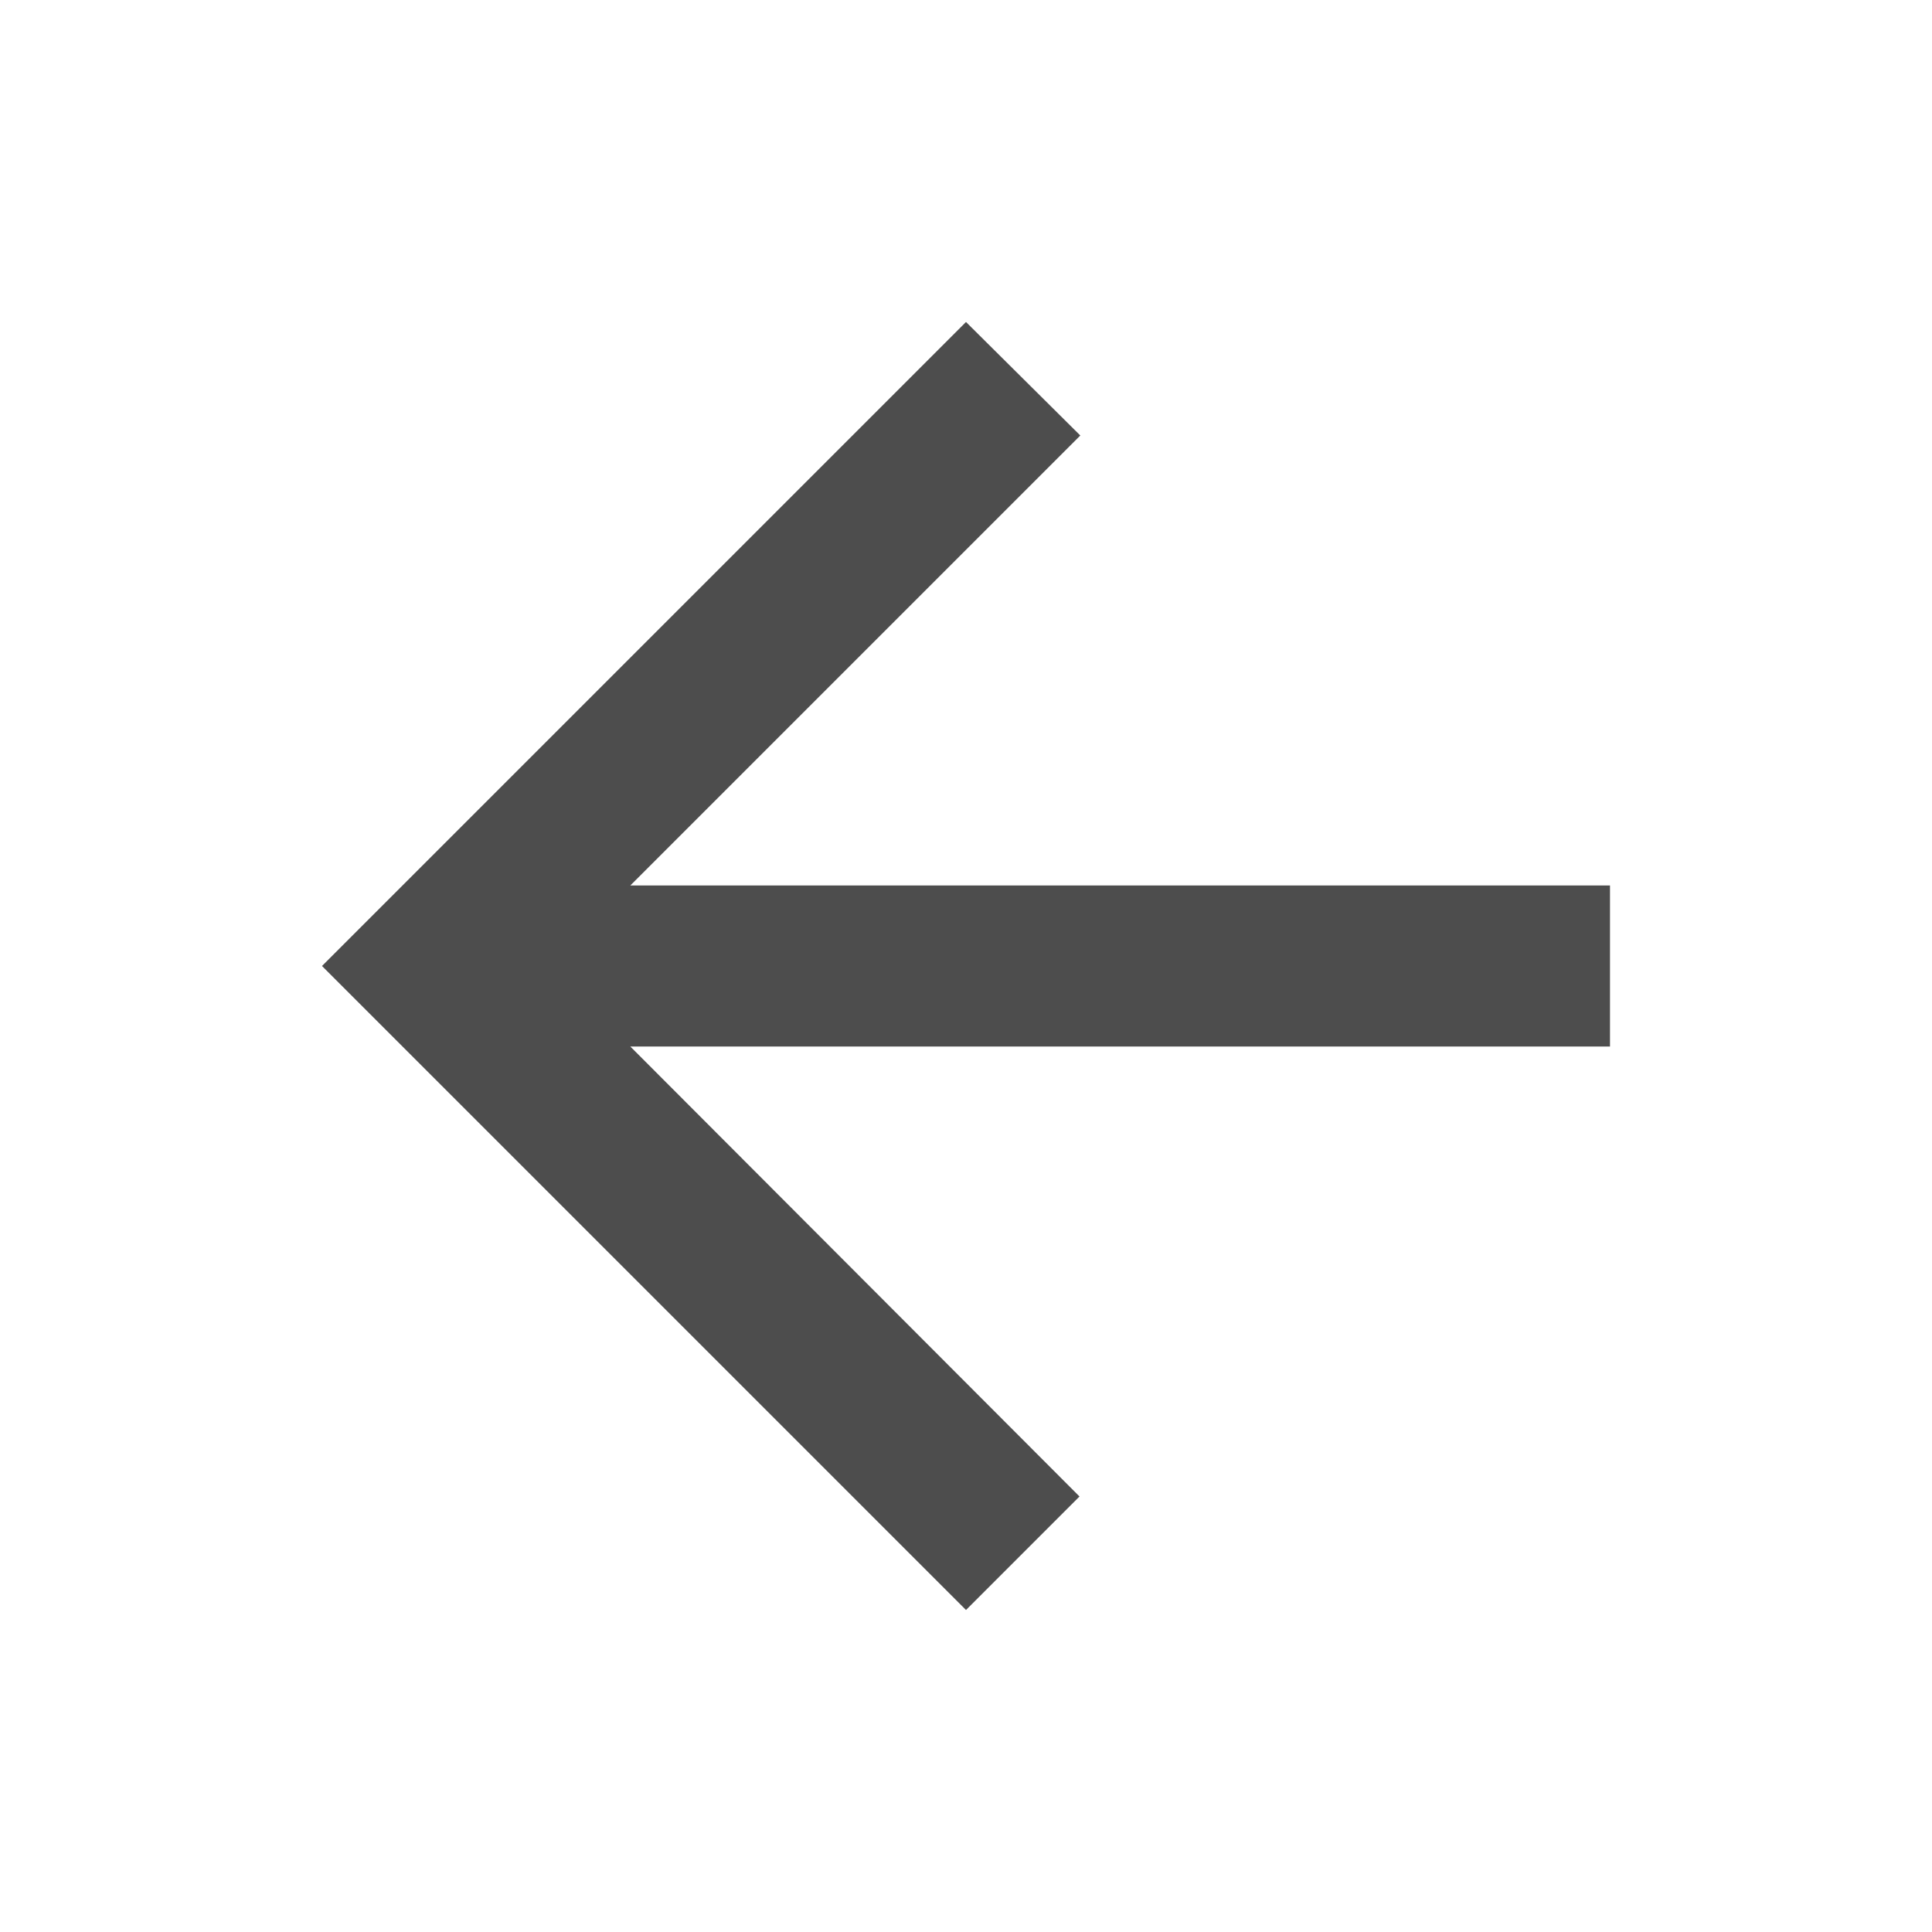
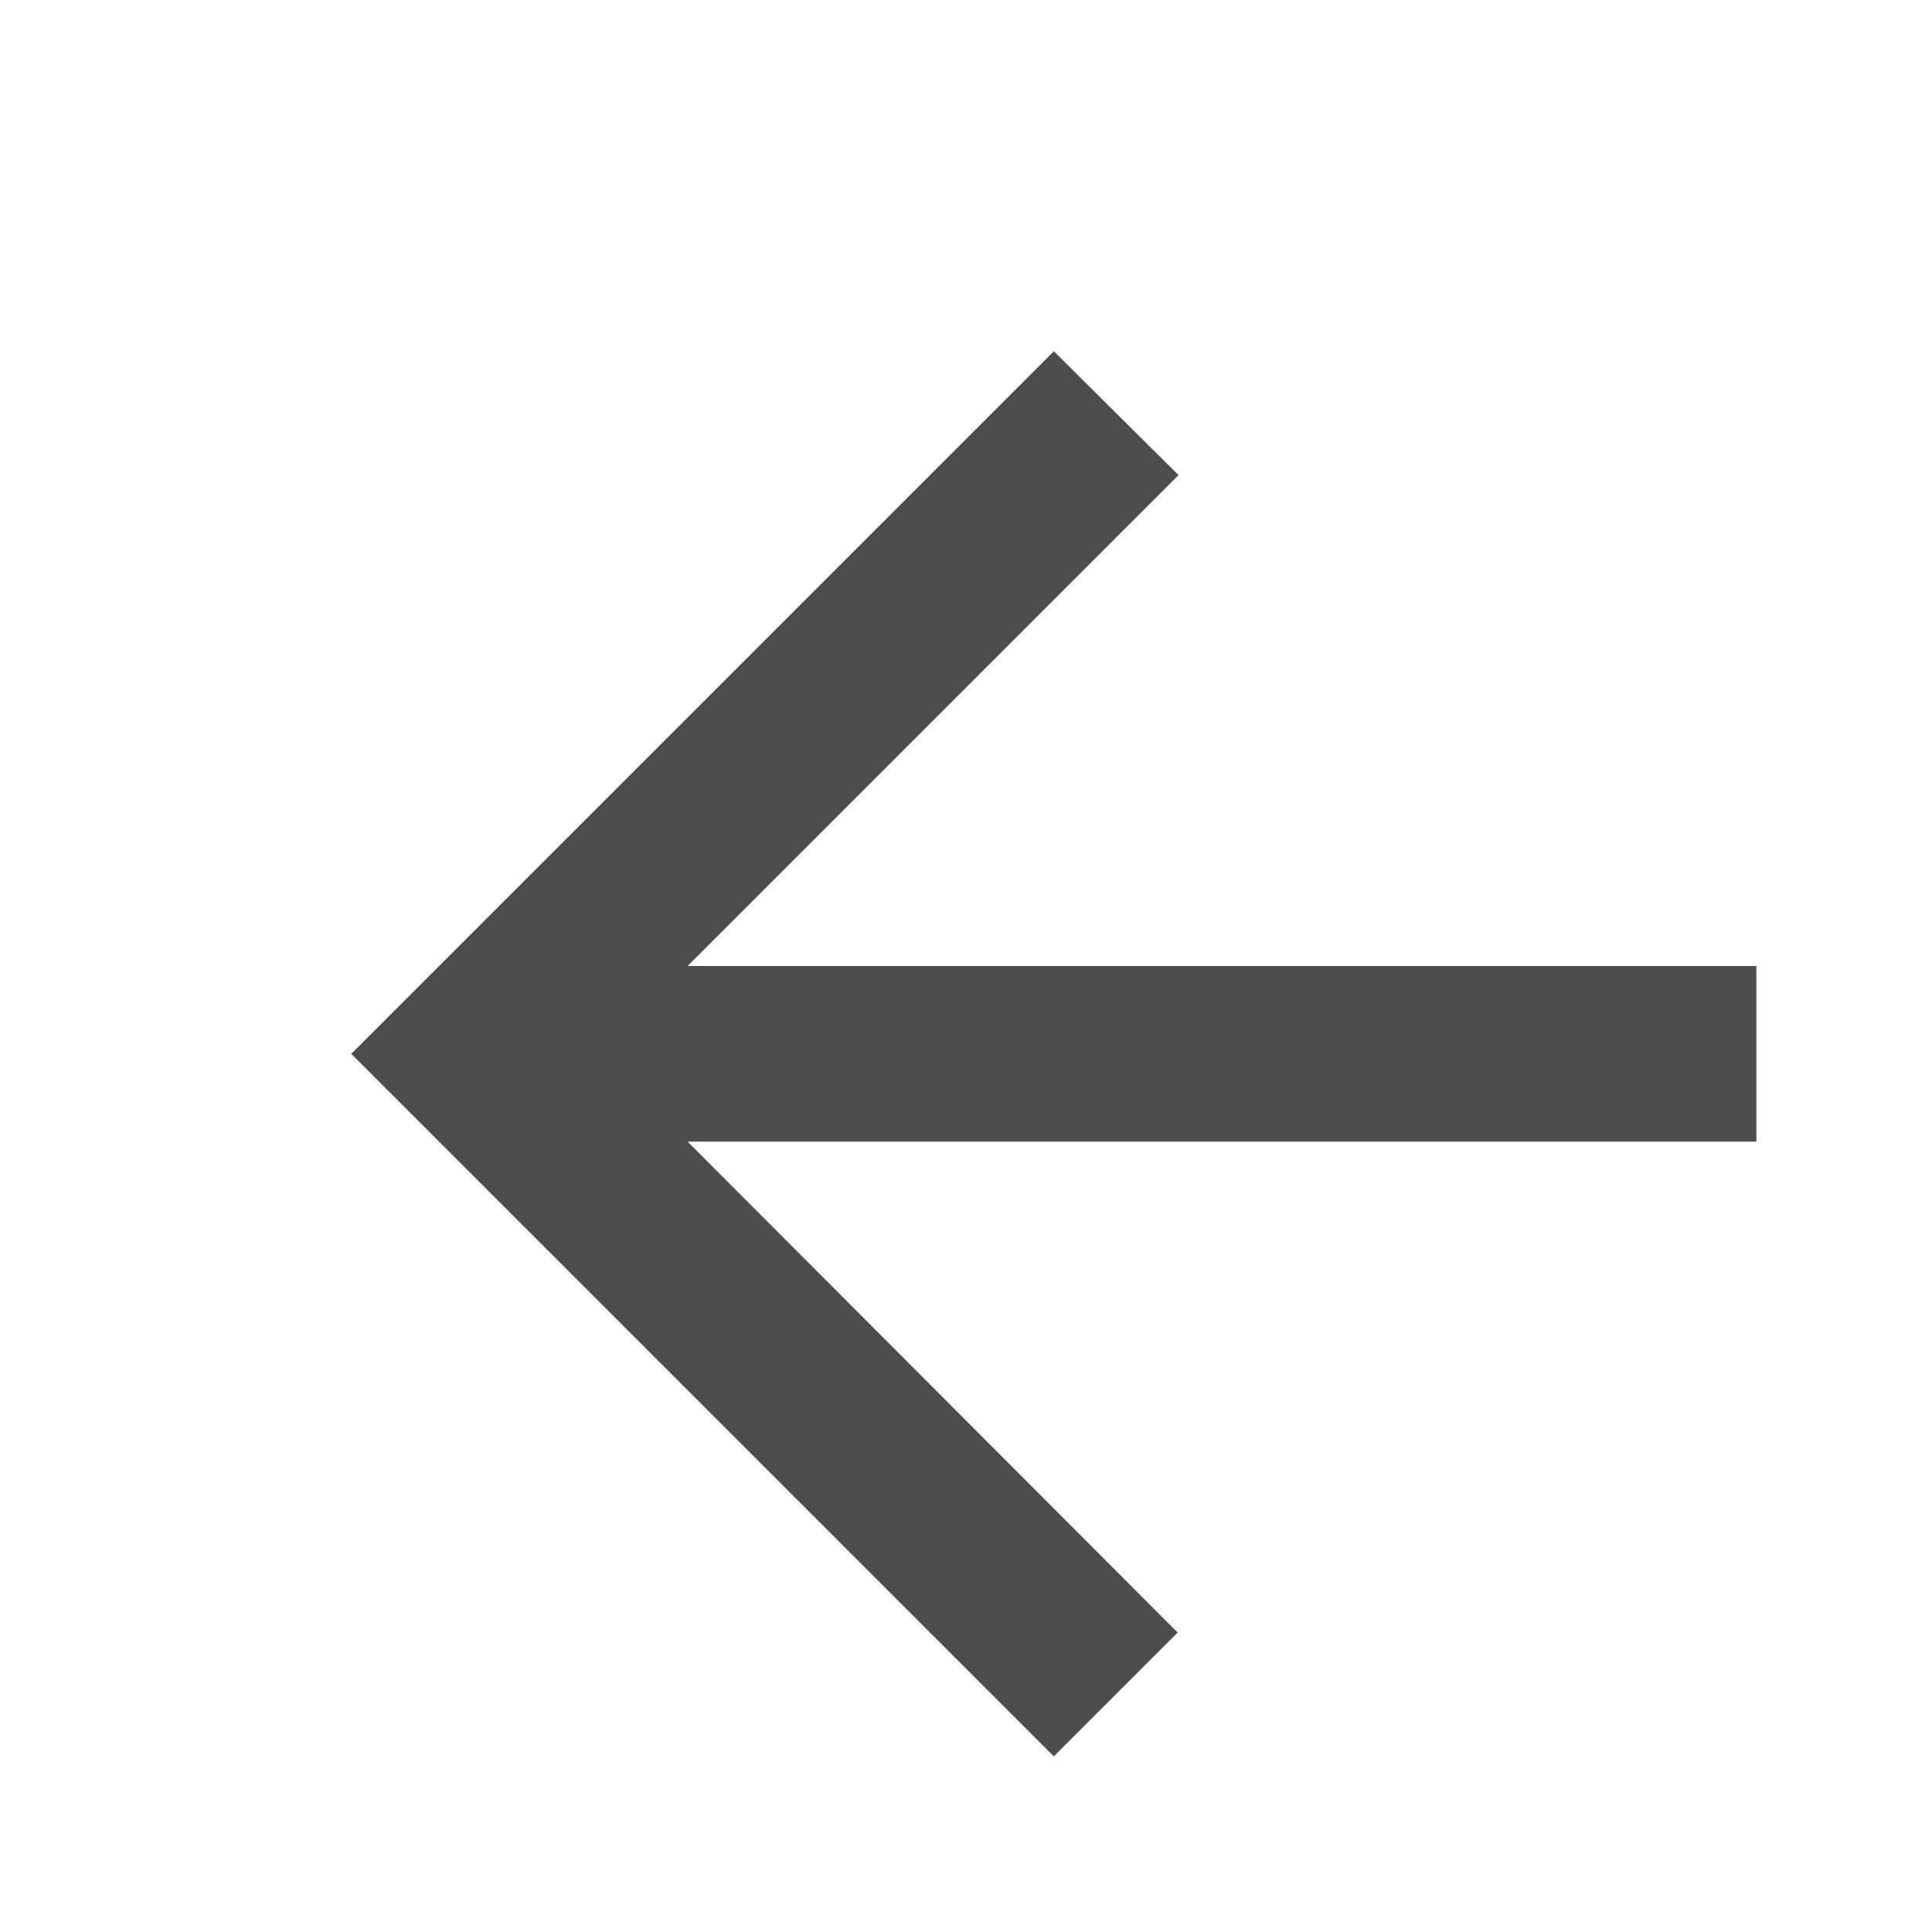
- <svg xmlns="http://www.w3.org/2000/svg" width="24" height="24">
+ <svg xmlns="http://www.w3.org/2000/svg" width="24" height="24" viewBox="0 0 22 22">
  <path d="M0 0h24v24H0z" fill="none" />
  <path d="M20 11H7.83l5.59-5.59L12 4l-8 8 8 8 1.41-1.41L7.83 13H20v-2z" fill="#4d4d4d" />
</svg>
